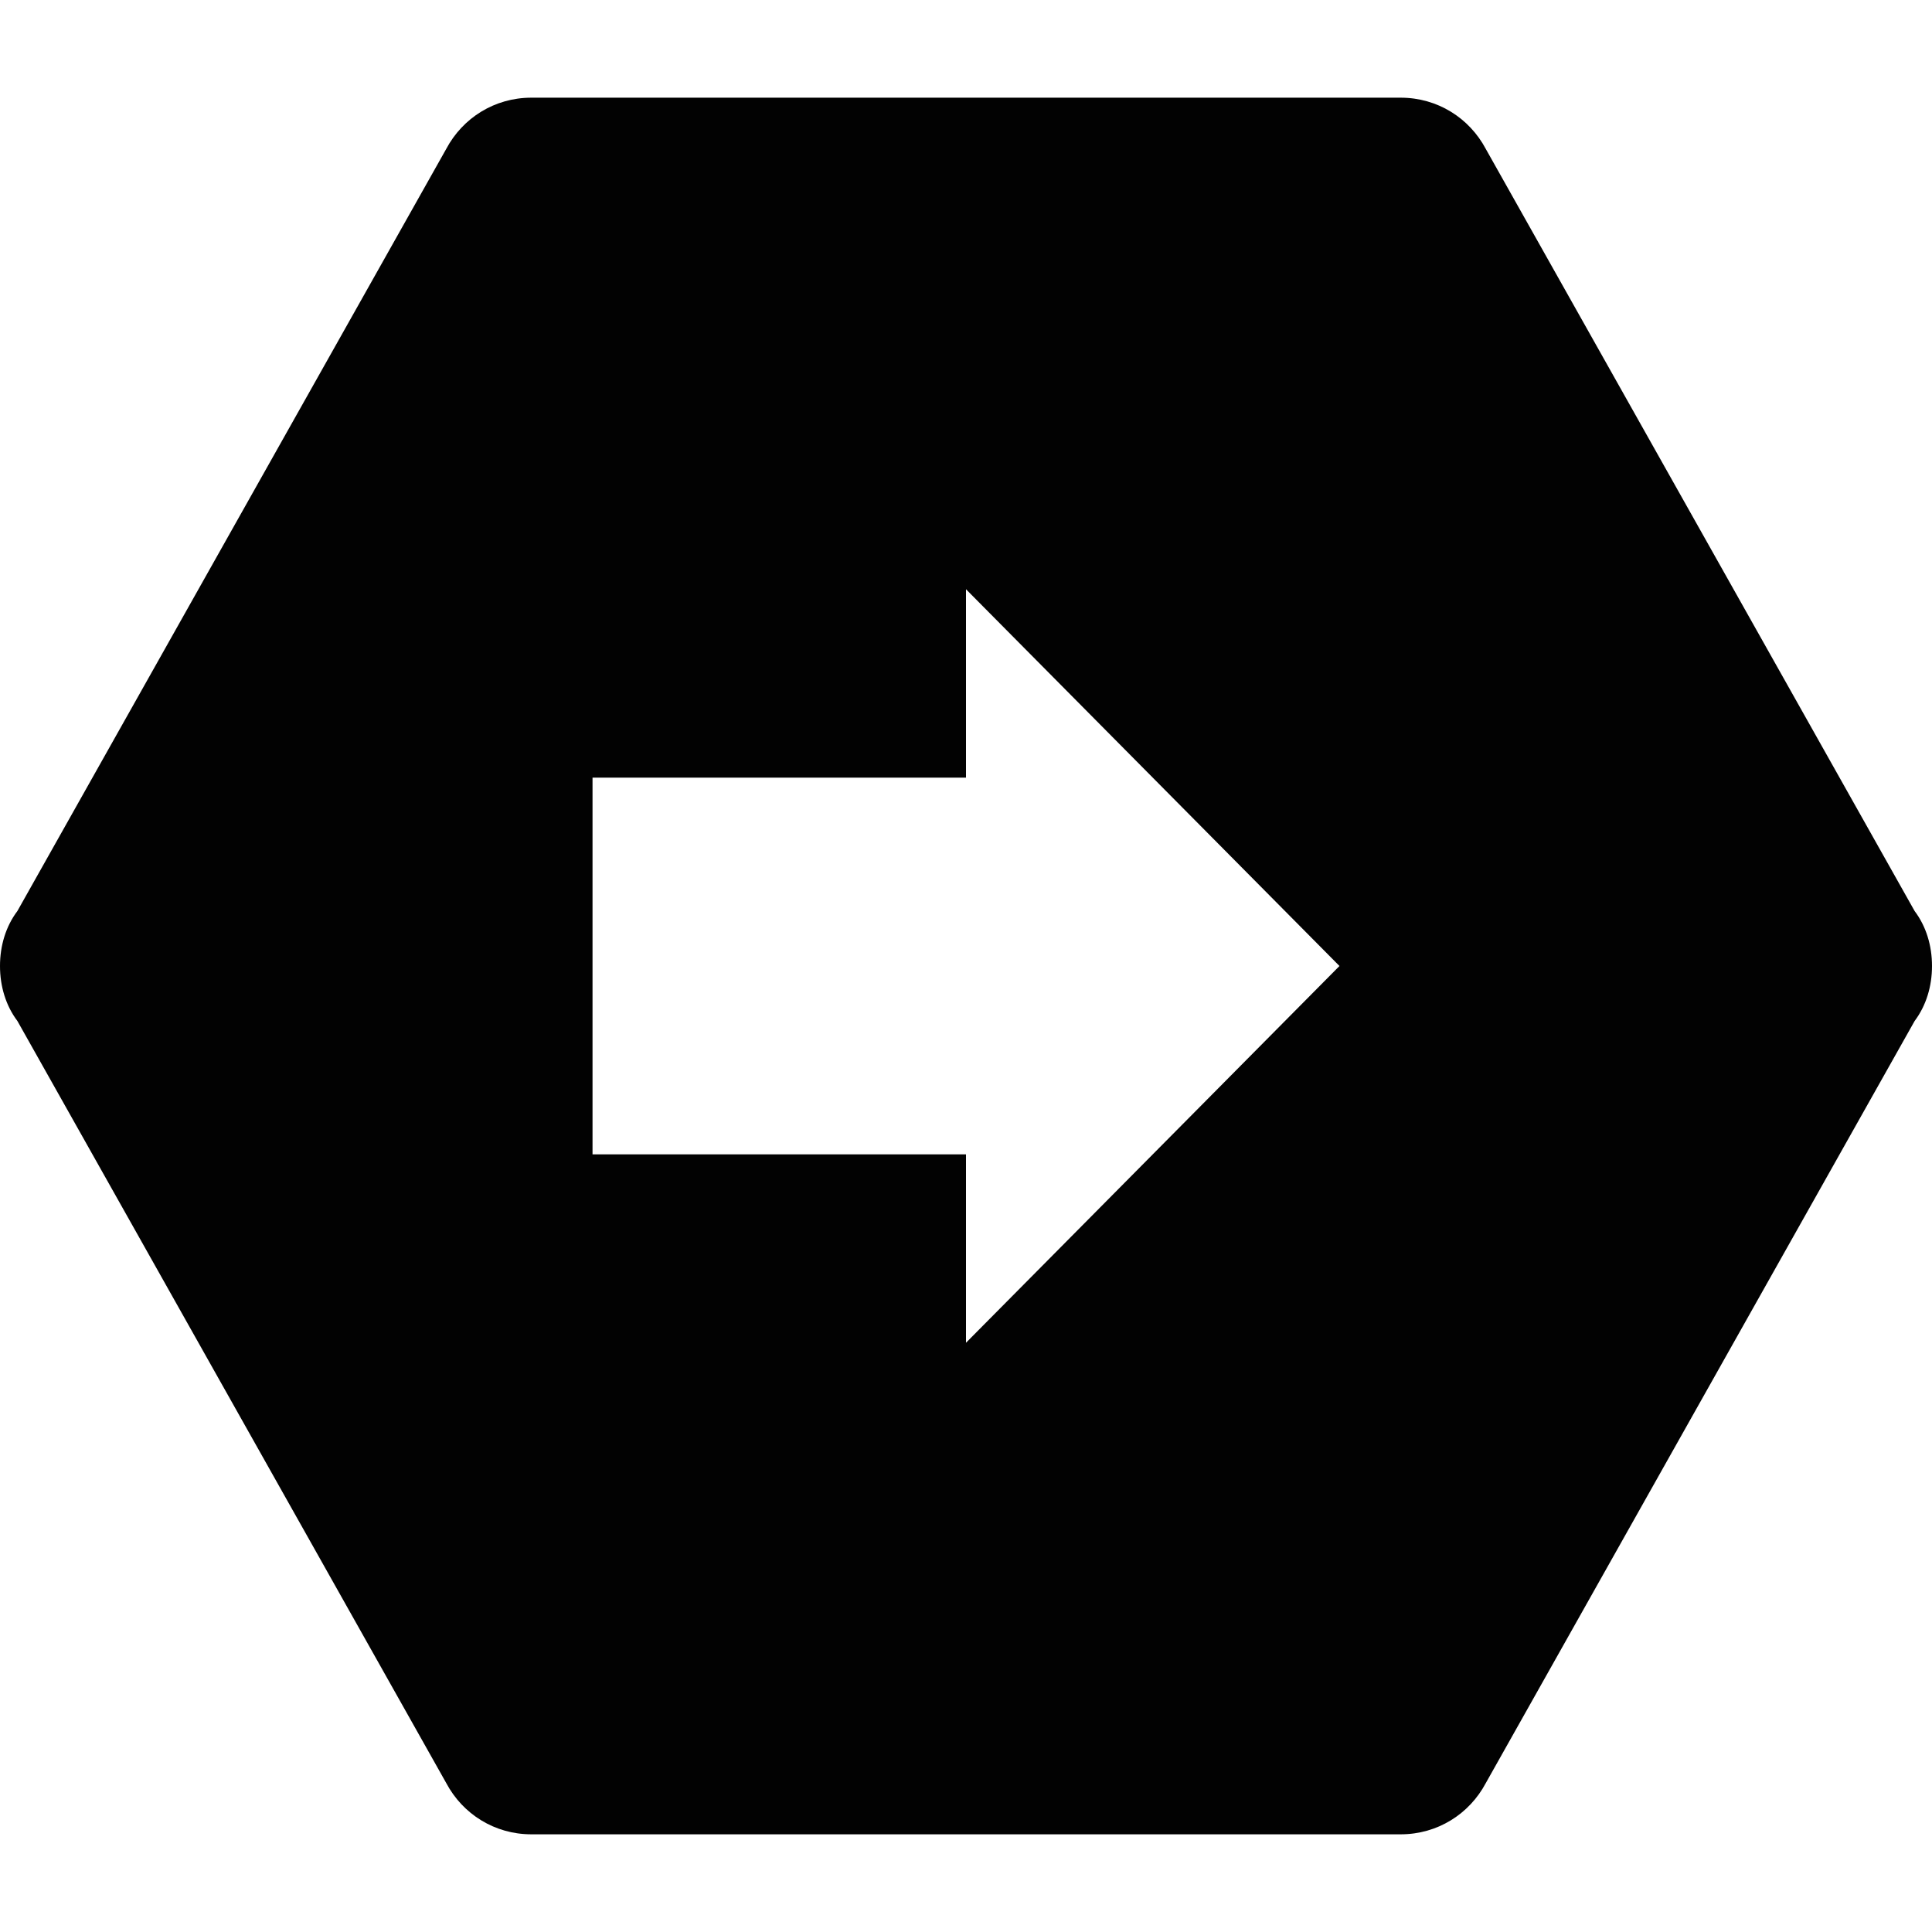
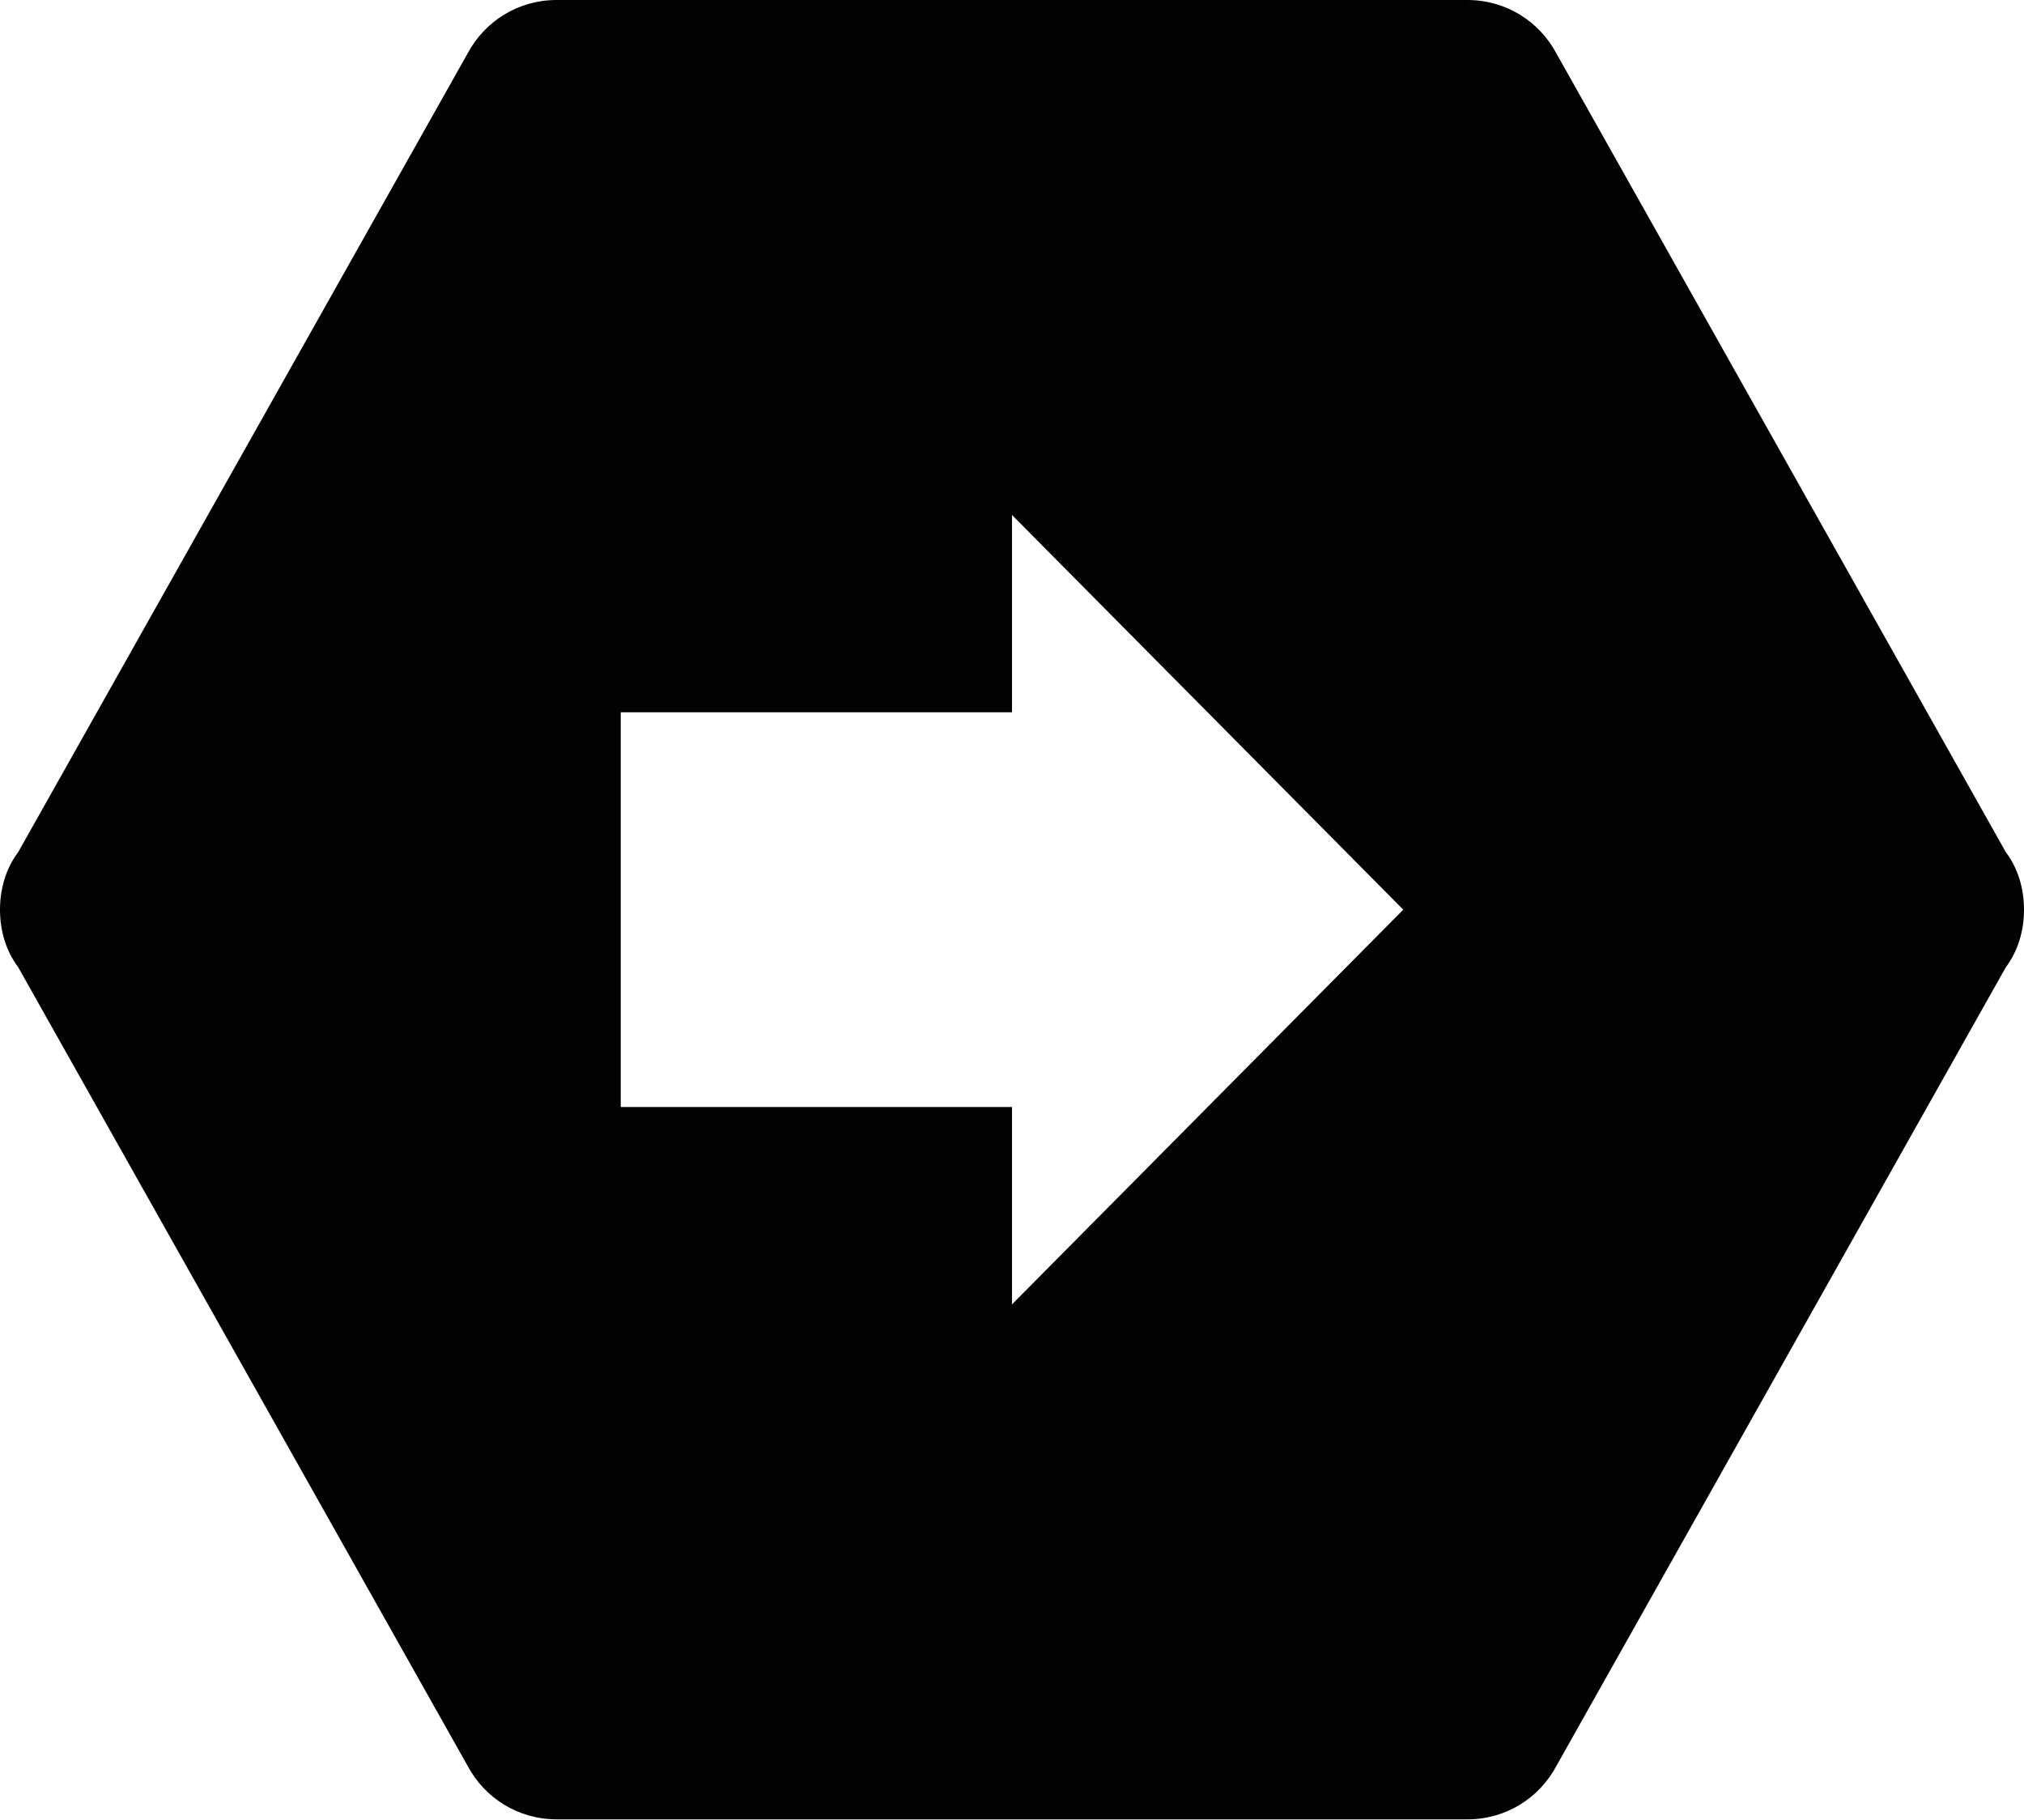
- <svg xmlns="http://www.w3.org/2000/svg" version="1.1" id="Layer_1" x="0px" y="0px" width="178px" height="178px" viewBox="0 0 178 178" enable-background="new 0 0 178 178" xml:space="preserve">
-   <path fill="#020202" d="M176.398,83.934L136.883,13.71C135.368,10.867,132.434,9,129.05,9H48.949c-3.381,0-6.318,1.867-7.832,4.711  L1.603,83.934C0.533,85.354,0,87.133,0,89c0,1.865,0.533,3.646,1.603,5.066l39.516,70.223c1.514,2.844,4.451,4.711,7.832,4.711  h80.101c3.383,0,6.318-1.867,7.833-4.711L176.4,94.066c1.066-1.42,1.6-3.201,1.6-5.066C178,87.133,177.467,85.354,176.398,83.934z   M89,123.711v-17.355H54.591V71.644H89V54.289L123.409,89L89,123.711z" />
+ <svg xmlns="http://www.w3.org/2000/svg" width="178px" height="160px" viewBox="0 0 178 160" version="1.1">
+   <defs />
+   <g id="Page-1" stroke="none" stroke-width="1" fill="none" fill-rule="evenodd">
+     <g id="socket-trigger" fill="#020202">
+       <g id="Layer_1">
+         <path d="M176.398,74.934 L136.883,4.71 C135.368,1.867 132.434,0 129.05,0 L48.949,0 C45.568,0 42.631,1.867 41.117,4.711 L1.603,74.934 C0.533,76.354 0,78.133 0,80 C0,81.865 0.533,83.646 1.603,85.066 L41.119,155.289 C42.633,158.133 45.57,160 48.951,160 L129.052,160 C132.435,160 135.37,158.133 136.885,155.289 L176.4,85.066 C177.466,83.646 178,81.865 178,80 C178,78.133 177.467,76.354 176.398,74.934 L176.398,74.934 Z M89,114.711 L89,97.356 L54.591,97.356 L54.591,62.644 L89,62.644 L89,45.289 L123.409,80 L89,114.711 L89,114.711 Z" id="Shape" />
+       </g>
+     </g>
+   </g>
</svg>
